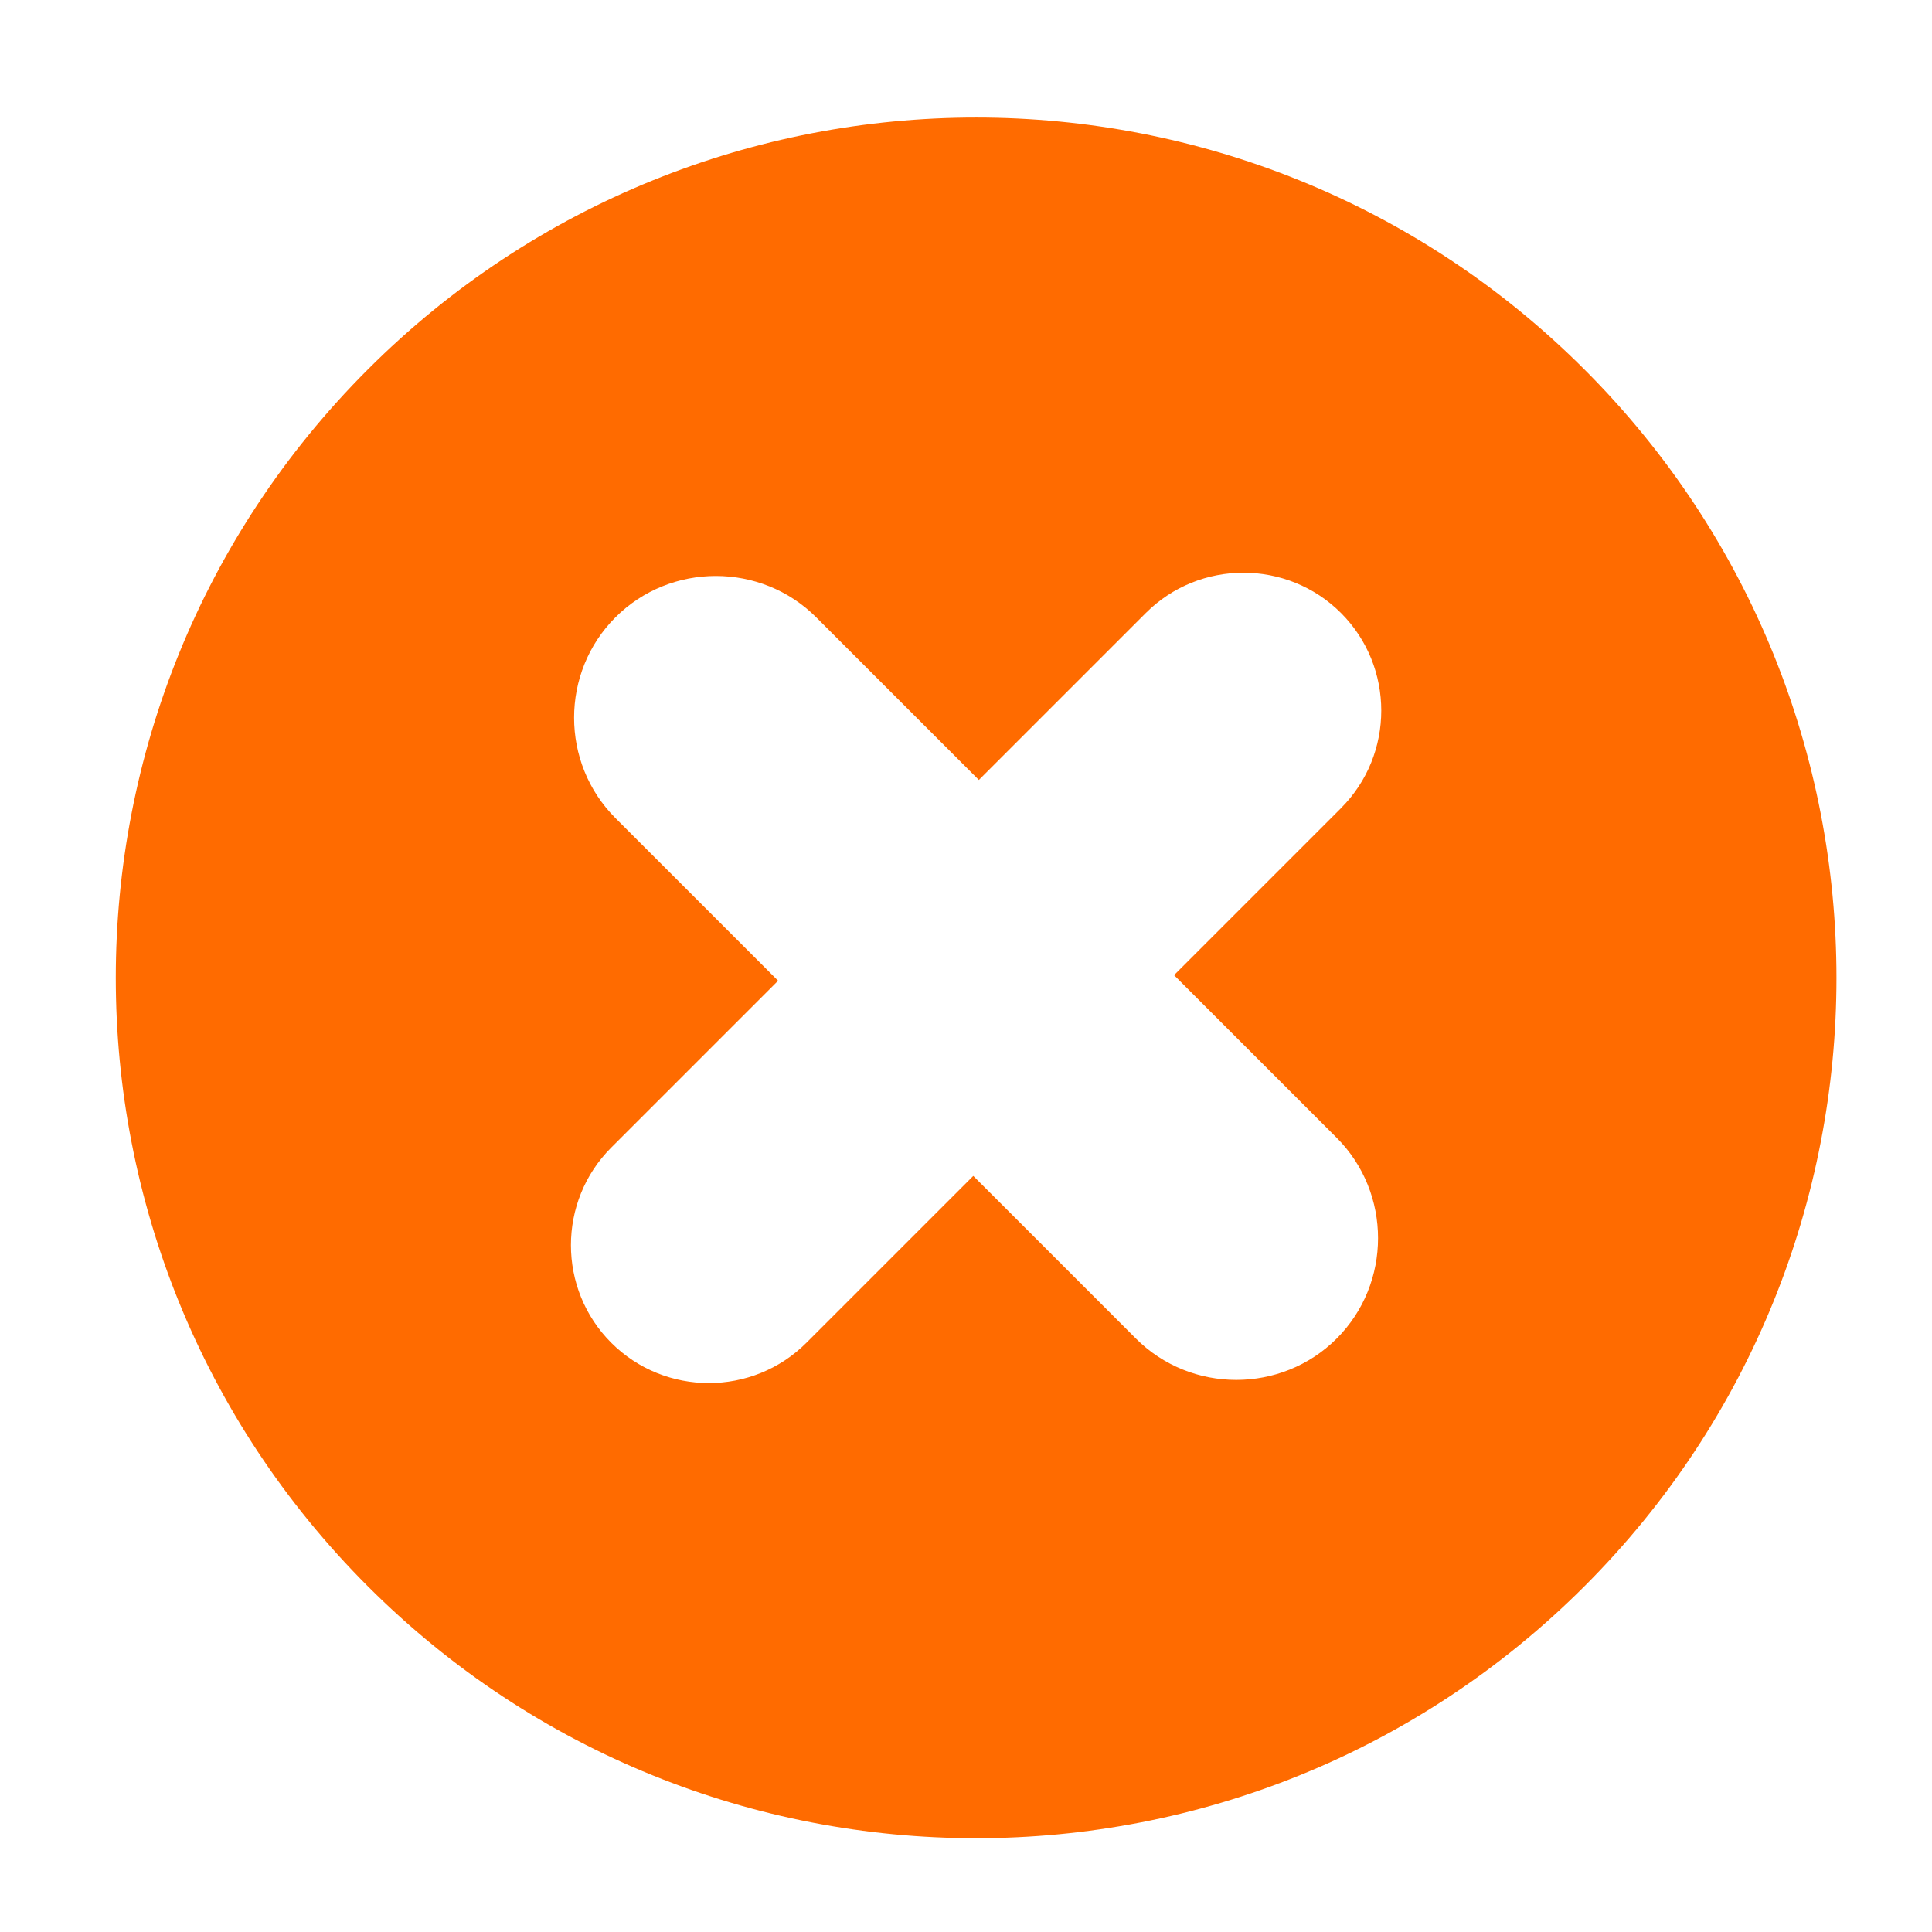
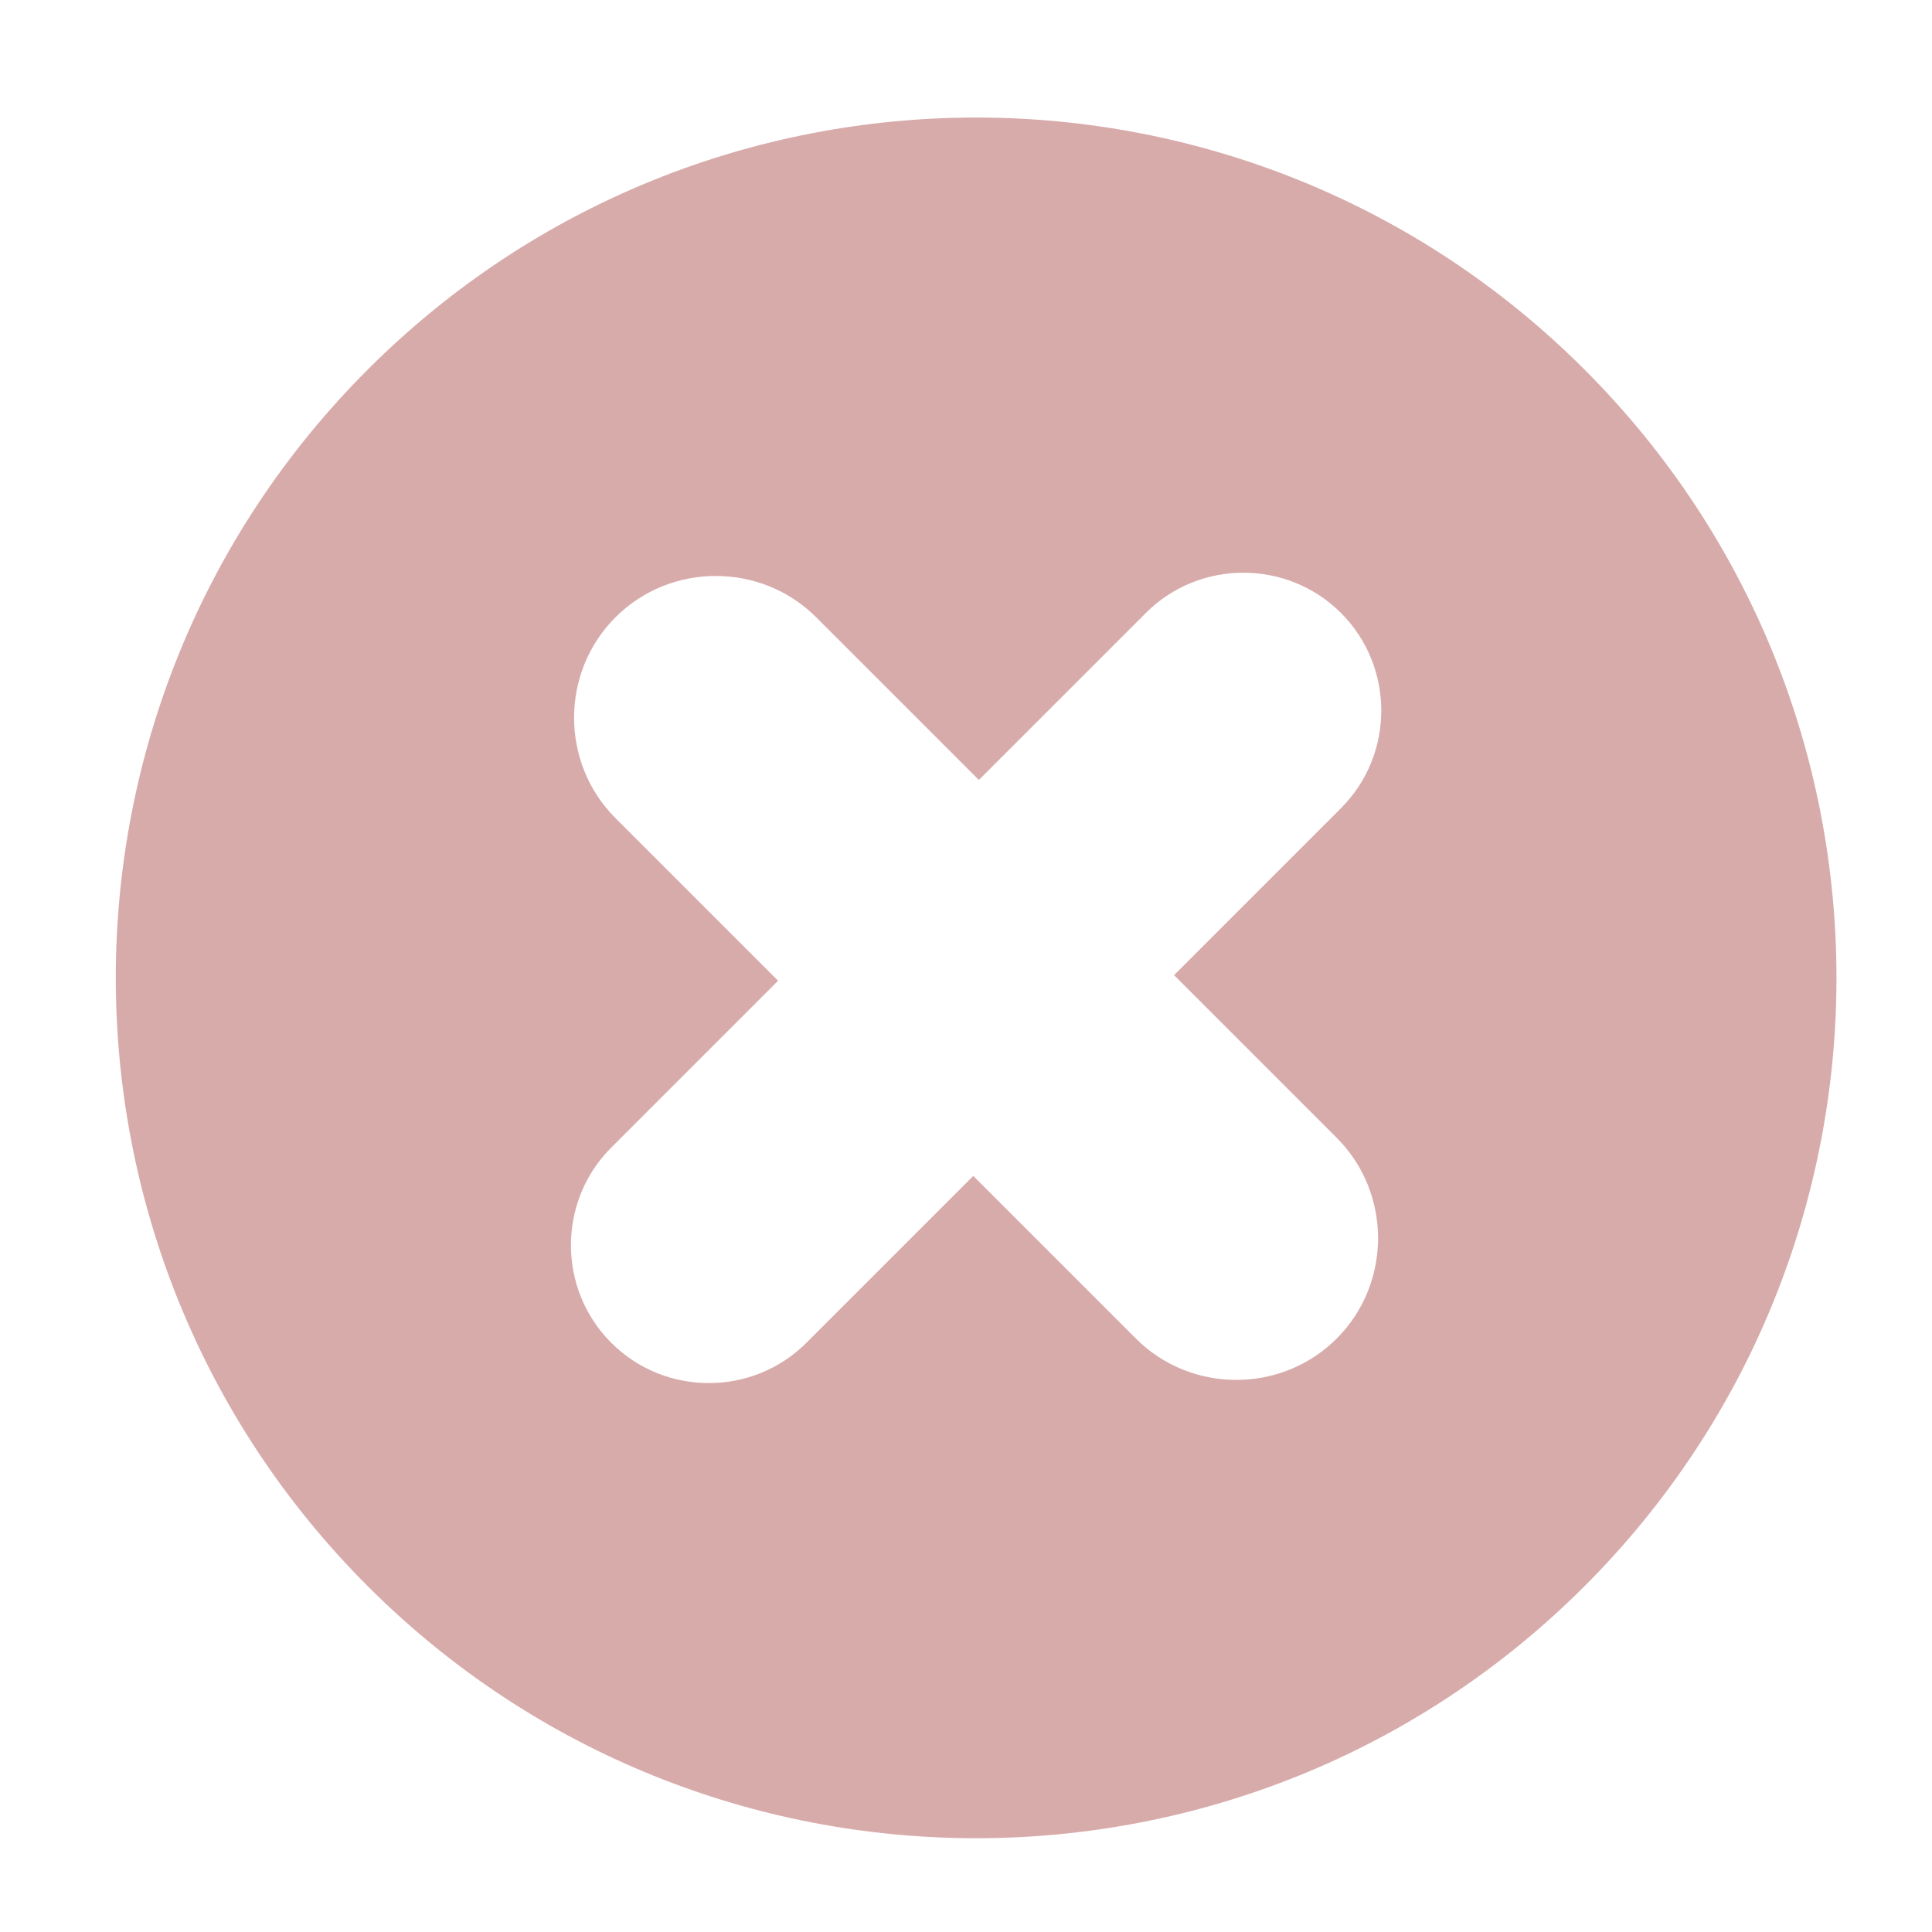
<svg xmlns="http://www.w3.org/2000/svg" x="0px" y="0px" width="64px" height="64px" viewBox="0 0 64 64">
-   <path d="m 12.183,12.241 c -11.13,11.13 -11.13,29.175 0,40.305 11.13,11.13 29.175,11.13 40.305,0 11.13,-11.13 11.13,-29.175 0,-40.305 -11.13,-11.13 -29.175,-11.13 -40.305,0 z m 32.241,14.53 -5.532,5.532 5.388,5.388 c 1.826,1.826 1.826,4.824 0,6.65 -1.827,1.827 -4.825,1.827 -6.651,0.001 l -5.388,-5.388 -5.527,5.527 c -1.782,1.782 -4.687,1.779 -6.466,0 -1.779,-1.779 -1.781,-4.685 0,-6.466 l 5.527,-5.527 -5.388,-5.388 c -1.826,-1.826 -1.826,-4.824 0.001,-6.651 1.826,-1.826 4.824,-1.826 6.65,0 l 5.388,5.388 5.532,-5.532 c 1.778,-1.778 4.685,-1.778 6.464,0.001 1.779,1.779 1.779,4.687 0.001,6.464 z" style="fill:#FF6B00" />
+   <path d="m 12.183,12.241 c -11.13,11.13 -11.13,29.175 0,40.305 11.13,11.13 29.175,11.13 40.305,0 11.13,-11.13 11.13,-29.175 0,-40.305 -11.13,-11.13 -29.175,-11.13 -40.305,0 z m 32.241,14.53 -5.532,5.532 5.388,5.388 c 1.826,1.826 1.826,4.824 0,6.65 -1.827,1.827 -4.825,1.827 -6.651,0.001 l -5.388,-5.388 -5.527,5.527 c -1.782,1.782 -4.687,1.779 -6.466,0 -1.779,-1.779 -1.781,-4.685 0,-6.466 l 5.527,-5.527 -5.388,-5.388 c -1.826,-1.826 -1.826,-4.824 0.001,-6.651 1.826,-1.826 4.824,-1.826 6.65,0 l 5.388,5.388 5.532,-5.532 c 1.778,-1.778 4.685,-1.778 6.464,0.001 1.779,1.779 1.779,4.687 0.001,6.464 z" style="fill:#d8abab" />
</svg>
